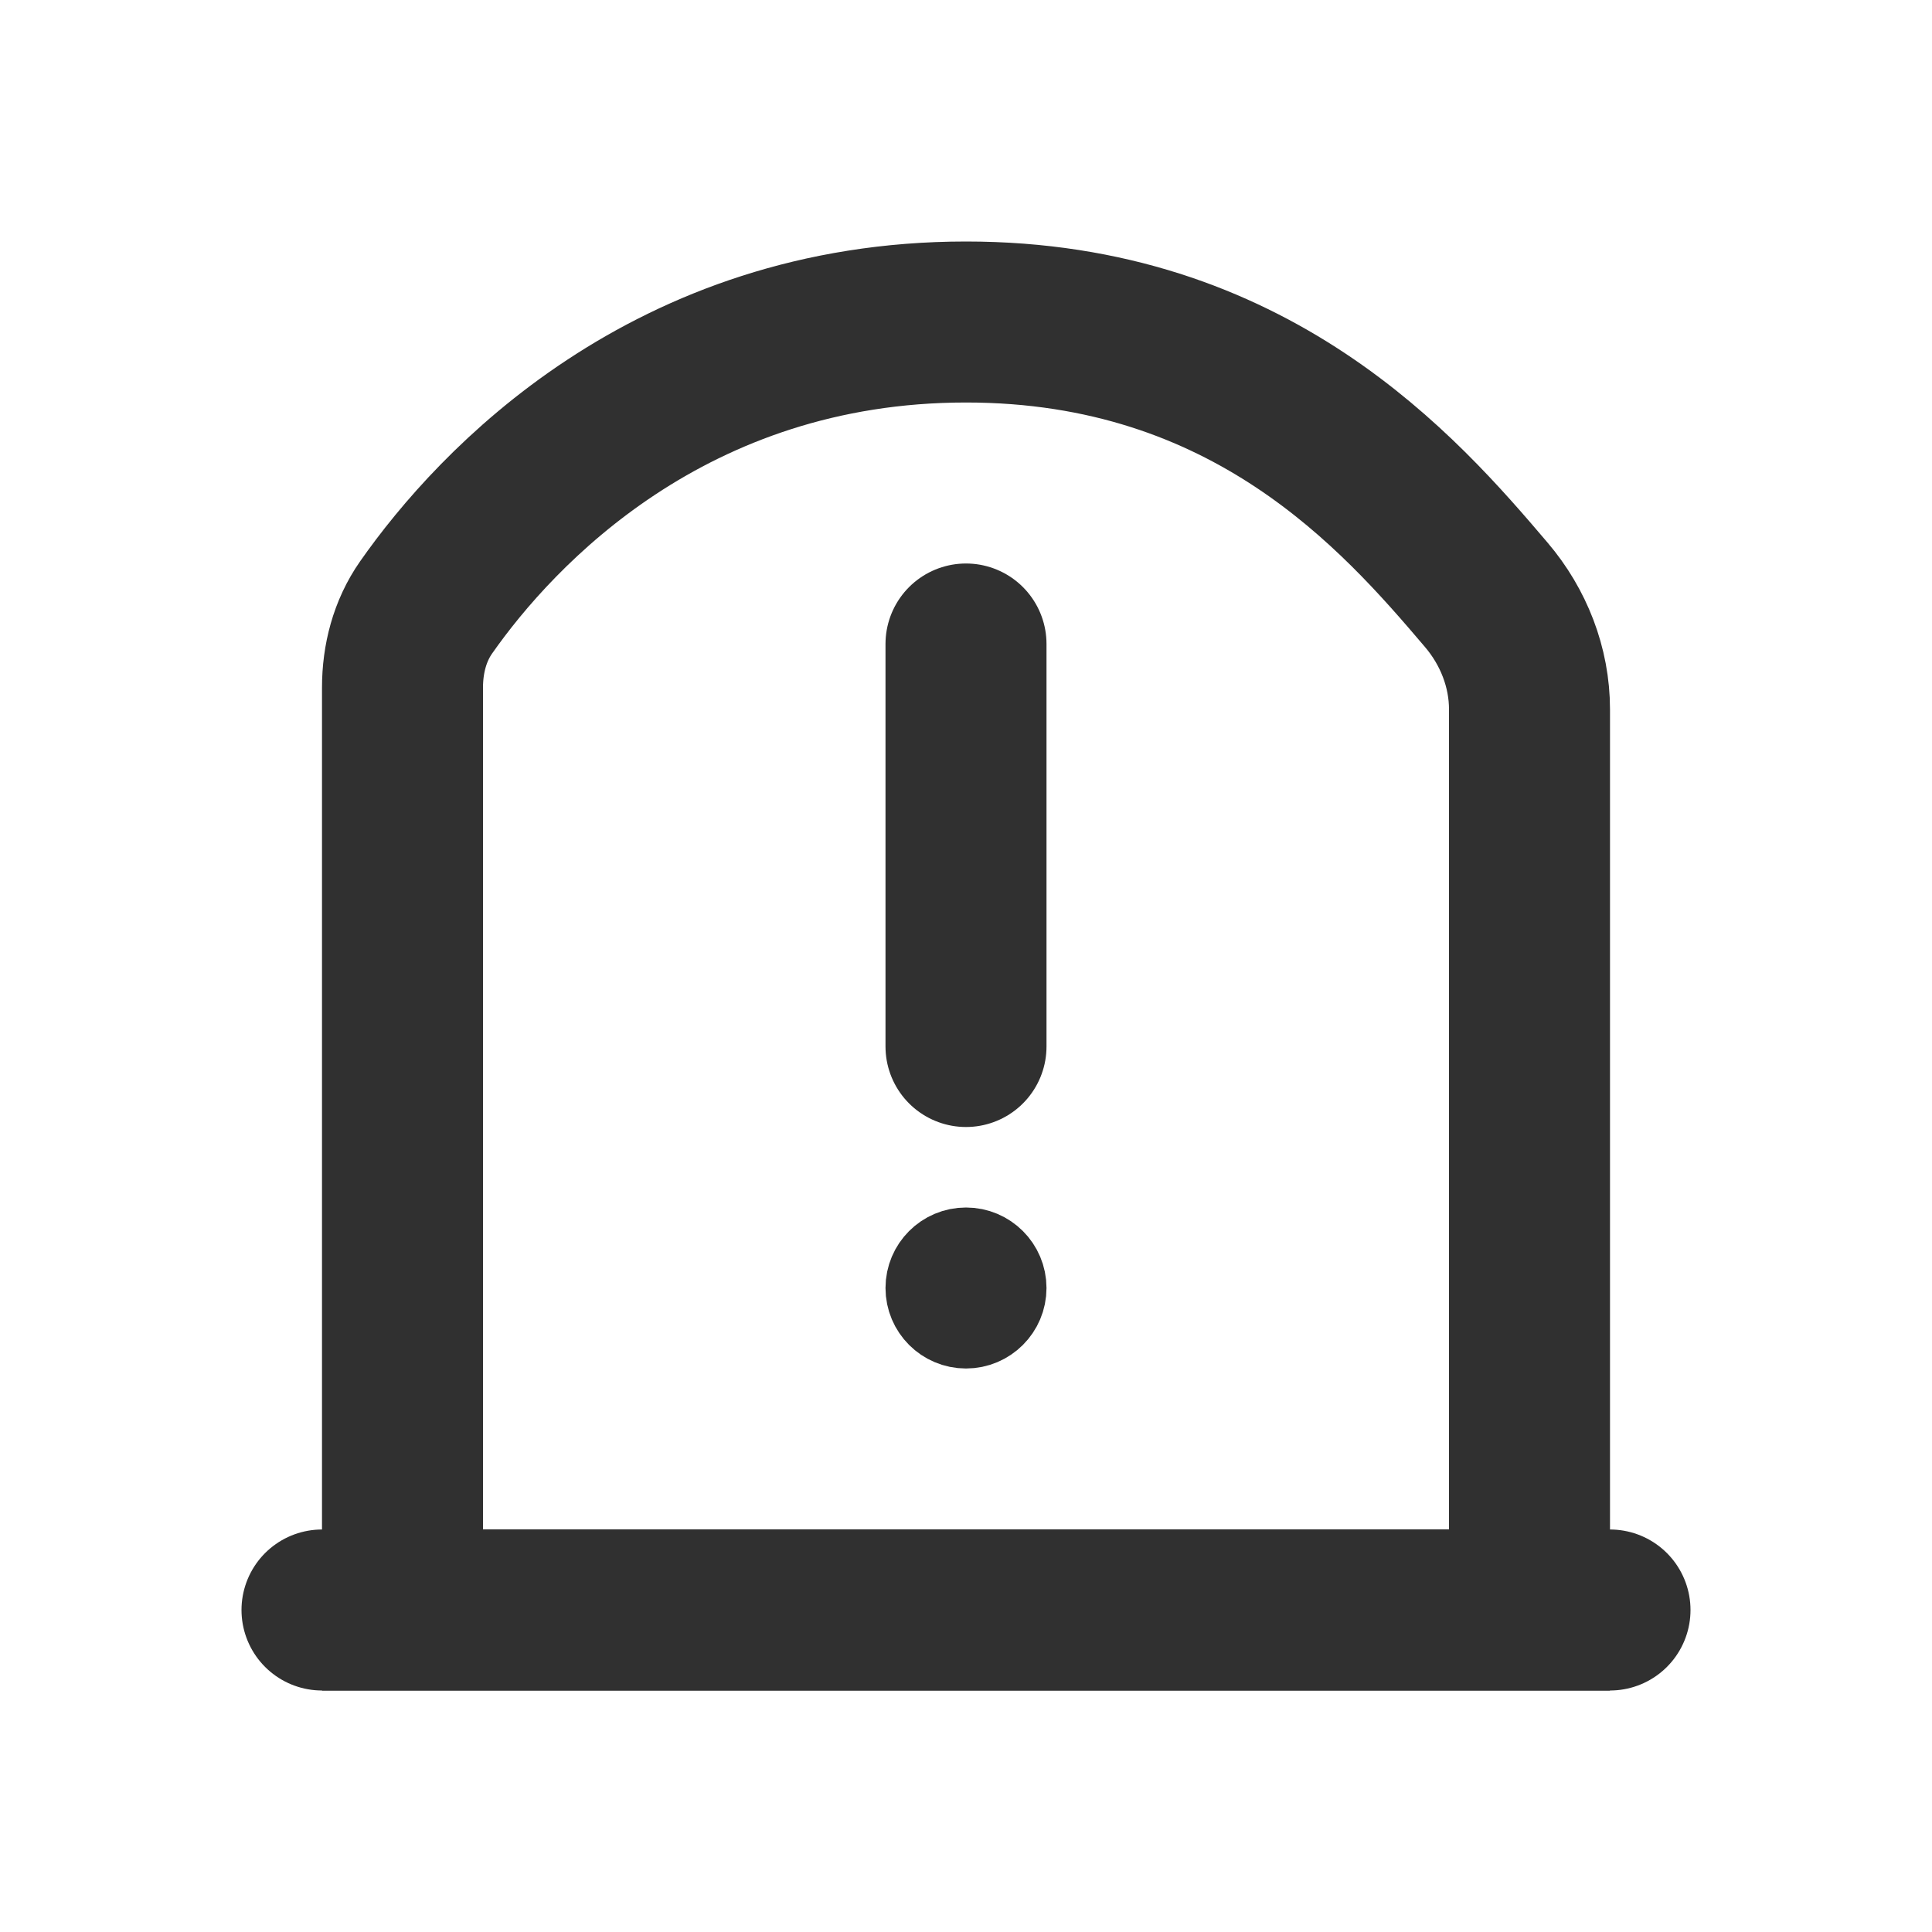
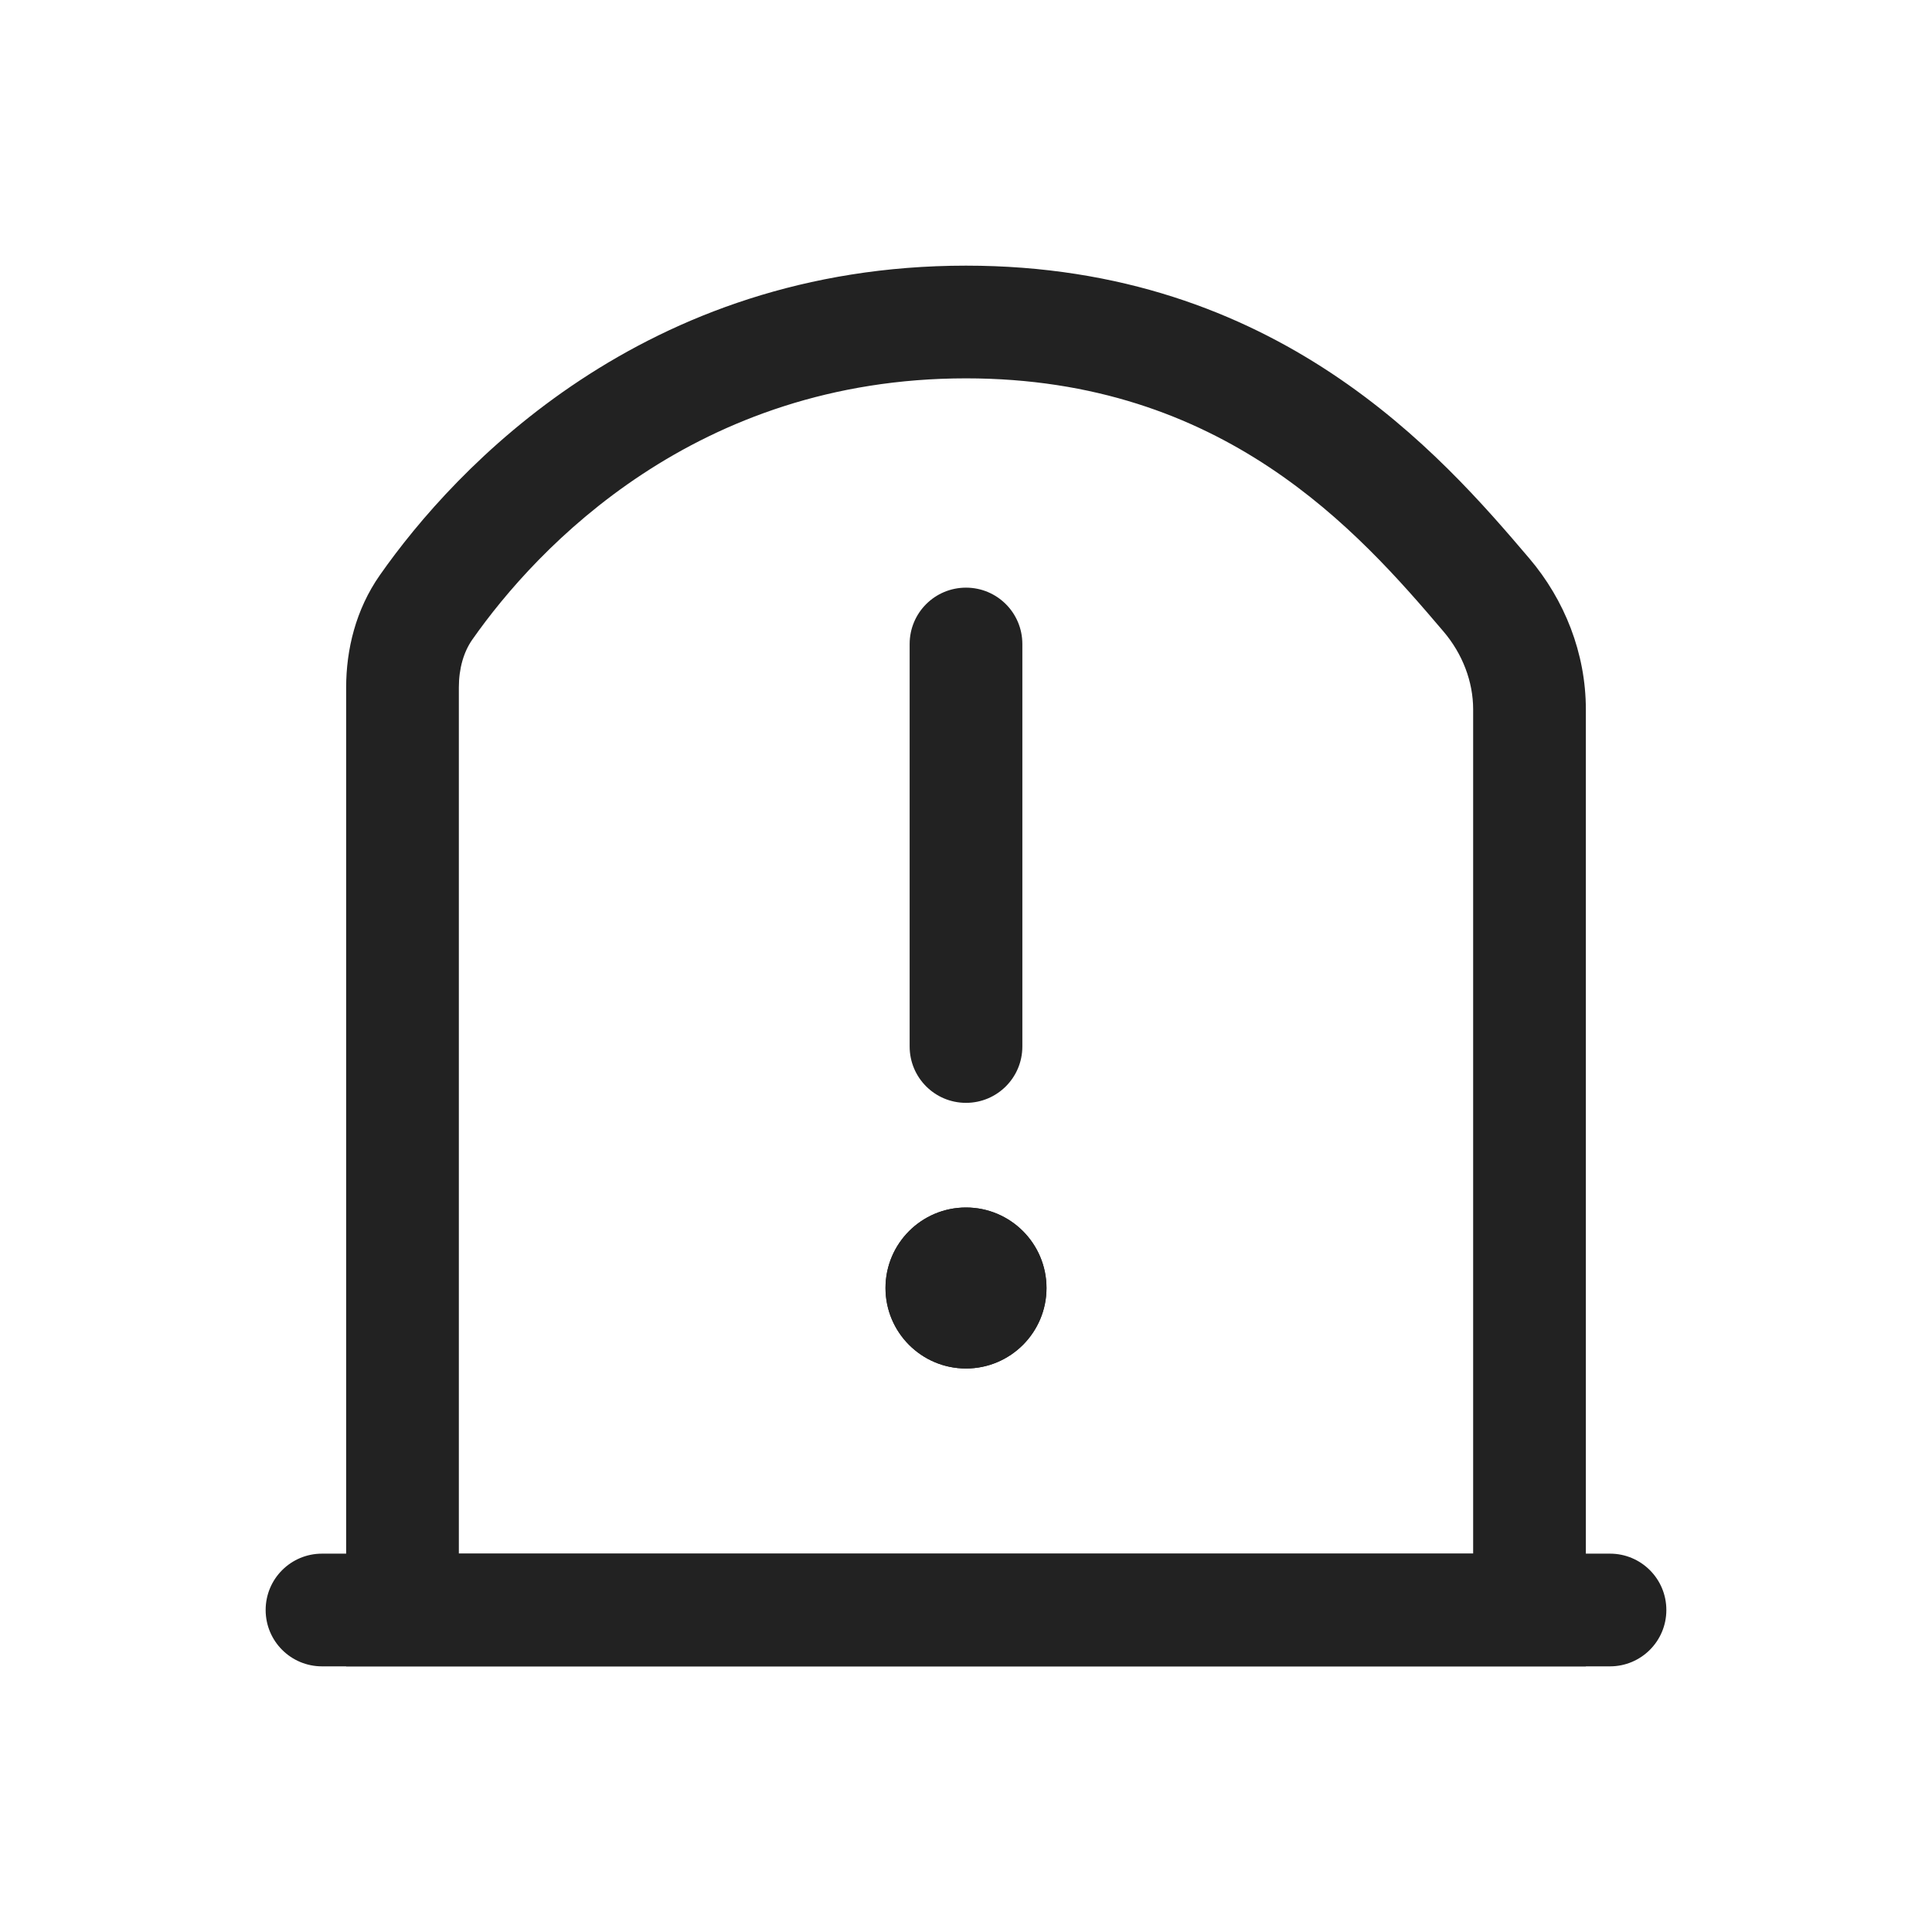
<svg xmlns="http://www.w3.org/2000/svg" width="24" height="24" viewBox="0 0 24 24" fill="none">
-   <path d="M4 20L20 20" stroke="#303030" stroke-width="2" stroke-linecap="round" />
-   <path d="M5 8.541V20H19V8.812C19 8.291 18.802 7.787 18.464 7.39C17.386 6.121 15.531 4 12 4C8.32 4 6.163 6.303 5.293 7.546C5.09 7.836 5 8.187 5 8.541Z" stroke="#303030" stroke-width="2" stroke-linecap="round" />
-   <path d="M12 8V13" stroke="#303030" stroke-width="2" stroke-linecap="round" />
-   <circle cx="12" cy="16" r="0.5" fill="black" stroke="#303030" />
+   <path fill-rule="evenodd" clip-rule="evenodd" d="M3.3 20C3.3 19.613 3.613 19.3 4 19.3L20 19.3C20.387 19.3 20.7 19.613 20.7 20C20.7 20.387 20.387 20.7 20 20.7L4 20.7C3.613 20.7 3.3 20.387 3.3 20Z" fill="#222222" />
+   <path fill-rule="evenodd" clip-rule="evenodd" d="M12 4.7C8.646 4.7 6.674 6.794 5.866 7.947C5.761 8.098 5.7 8.301 5.7 8.541V19.3H18.3V8.812C18.3 8.469 18.169 8.123 17.931 7.844C16.868 6.593 15.196 4.7 12 4.7ZM4.719 7.144C5.652 5.812 7.994 3.3 12 3.3C15.867 3.3 17.903 5.649 18.998 6.937C19.435 7.451 19.7 8.114 19.7 8.812V20.7H4.3V8.541C4.3 8.072 4.418 7.574 4.719 7.144Z" fill="#222222" />
+   <path fill-rule="evenodd" clip-rule="evenodd" d="M12 7.3C12.387 7.3 12.7 7.613 12.7 8V13C12.7 13.387 12.387 13.7 12 13.7C11.613 13.7 11.3 13.387 11.3 13V8C11.3 7.613 11.613 7.3 12 7.3Z" fill="#222222" />
+   <path d="M13 16C13 16.552 12.552 17 12 17C11.448 17 11 16.552 11 16C11 15.448 11.448 15 12 15C12.552 15 13 15.448 13 16Z" fill="#222222" />
+   <path fill-rule="evenodd" clip-rule="evenodd" d="M12 15.6C11.779 15.6 11.6 15.779 11.6 16C11.6 16.221 11.779 16.4 12 16.4C12.221 16.4 12.4 16.221 12.4 16C12.4 15.779 12.221 15.6 12 15.6ZM12 17C12.552 17 13 16.552 13 16C13 15.448 12.552 15 12 15C11.448 15 11 15.448 11 16C11 16.552 11.448 17 12 17Z" fill="#222222" />
</svg>
